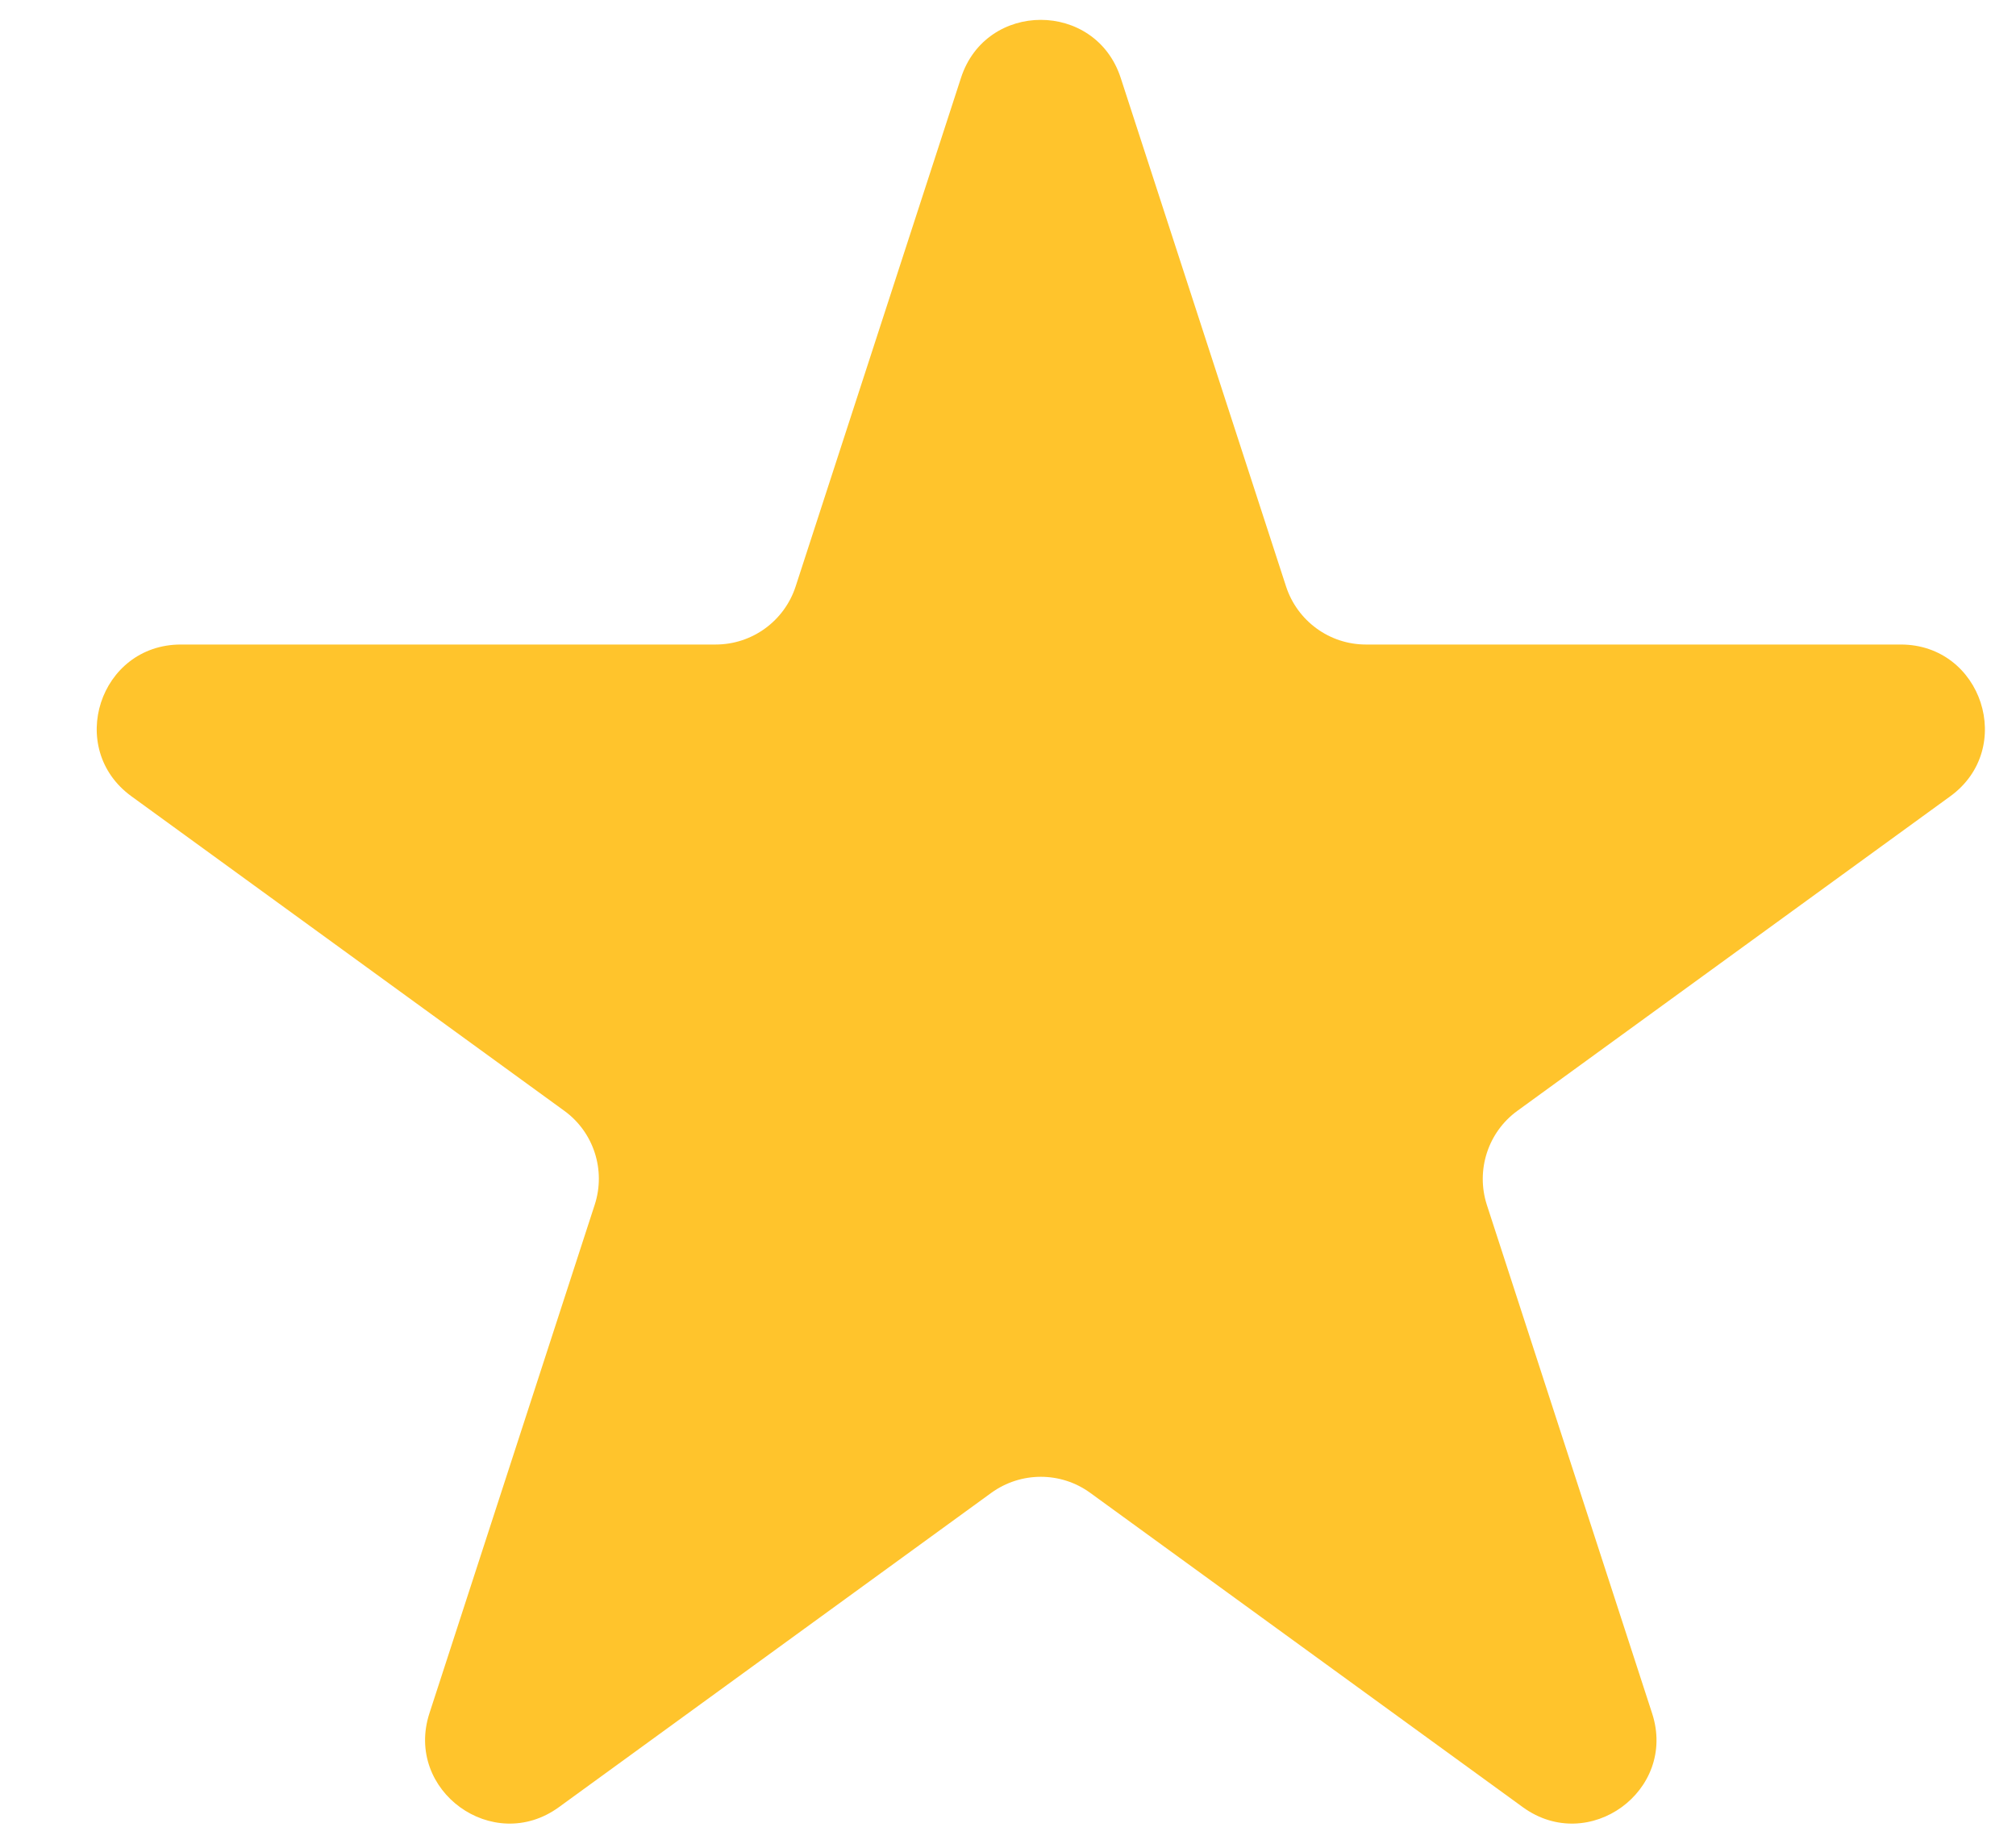
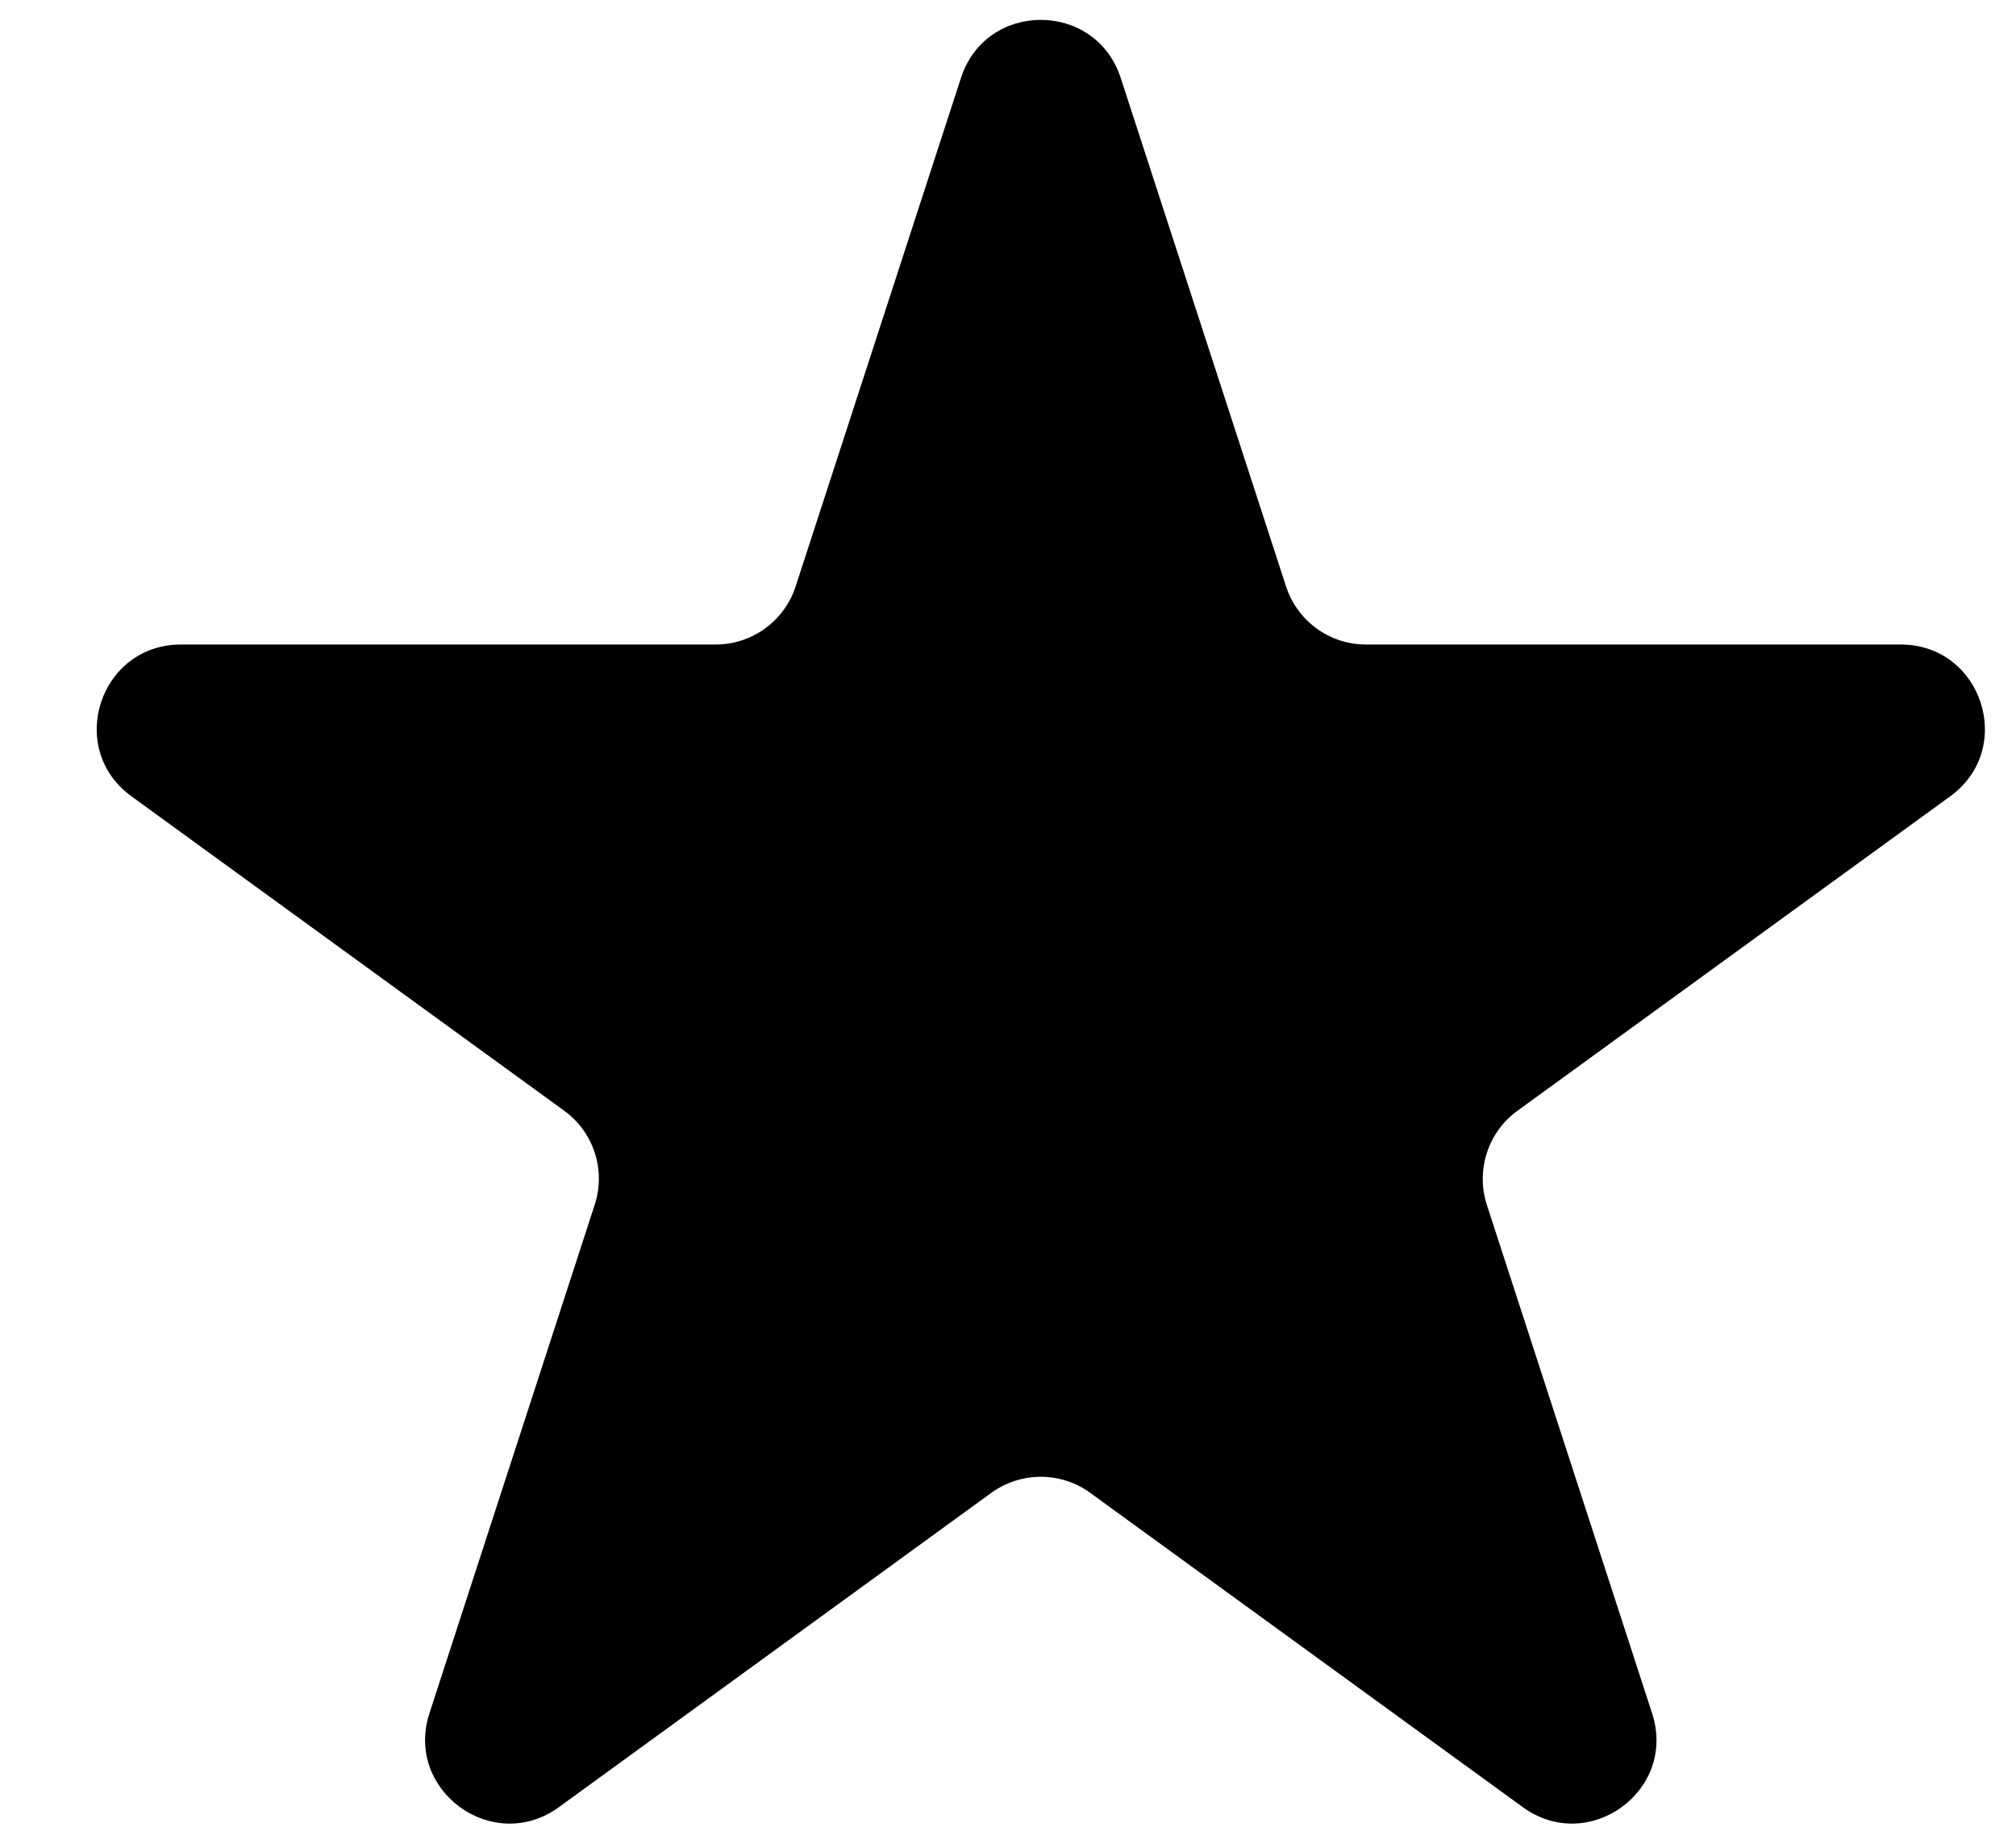
<svg xmlns="http://www.w3.org/2000/svg" width="12" height="11" viewBox="0 0 12 11" fill="none">
-   <path d="M5.72 0.464C5.869 0.003 6.521 0.003 6.671 0.464L7.655 3.491C7.722 3.697 7.914 3.837 8.13 3.837H11.314C11.798 3.837 12 4.457 11.608 4.741L9.032 6.613C8.857 6.74 8.784 6.966 8.85 7.172L9.834 10.2C9.984 10.66 9.457 11.043 9.065 10.759L6.489 8.887C6.314 8.76 6.077 8.76 5.901 8.887L3.326 10.759C2.934 11.043 2.407 10.66 2.556 10.2L3.54 7.172C3.607 6.966 3.534 6.74 3.359 6.613L0.783 4.741C0.391 4.457 0.592 3.837 1.077 3.837H4.26C4.477 3.837 4.669 3.697 4.736 3.491L5.72 0.464Z" fill="#FFC42C" />
+   <path d="M5.72 0.464C5.869 0.003 6.521 0.003 6.671 0.464L7.655 3.491C7.722 3.697 7.914 3.837 8.13 3.837H11.314C11.798 3.837 12 4.457 11.608 4.741L9.032 6.613C8.857 6.74 8.784 6.966 8.85 7.172L9.834 10.2C9.984 10.66 9.457 11.043 9.065 10.759L6.489 8.887C6.314 8.76 6.077 8.76 5.901 8.887L3.326 10.759C2.934 11.043 2.407 10.66 2.556 10.2L3.54 7.172C3.607 6.966 3.534 6.74 3.359 6.613L0.783 4.741C0.391 4.457 0.592 3.837 1.077 3.837H4.26C4.477 3.837 4.669 3.697 4.736 3.491L5.72 0.464Z" fill="#000" />
</svg>
